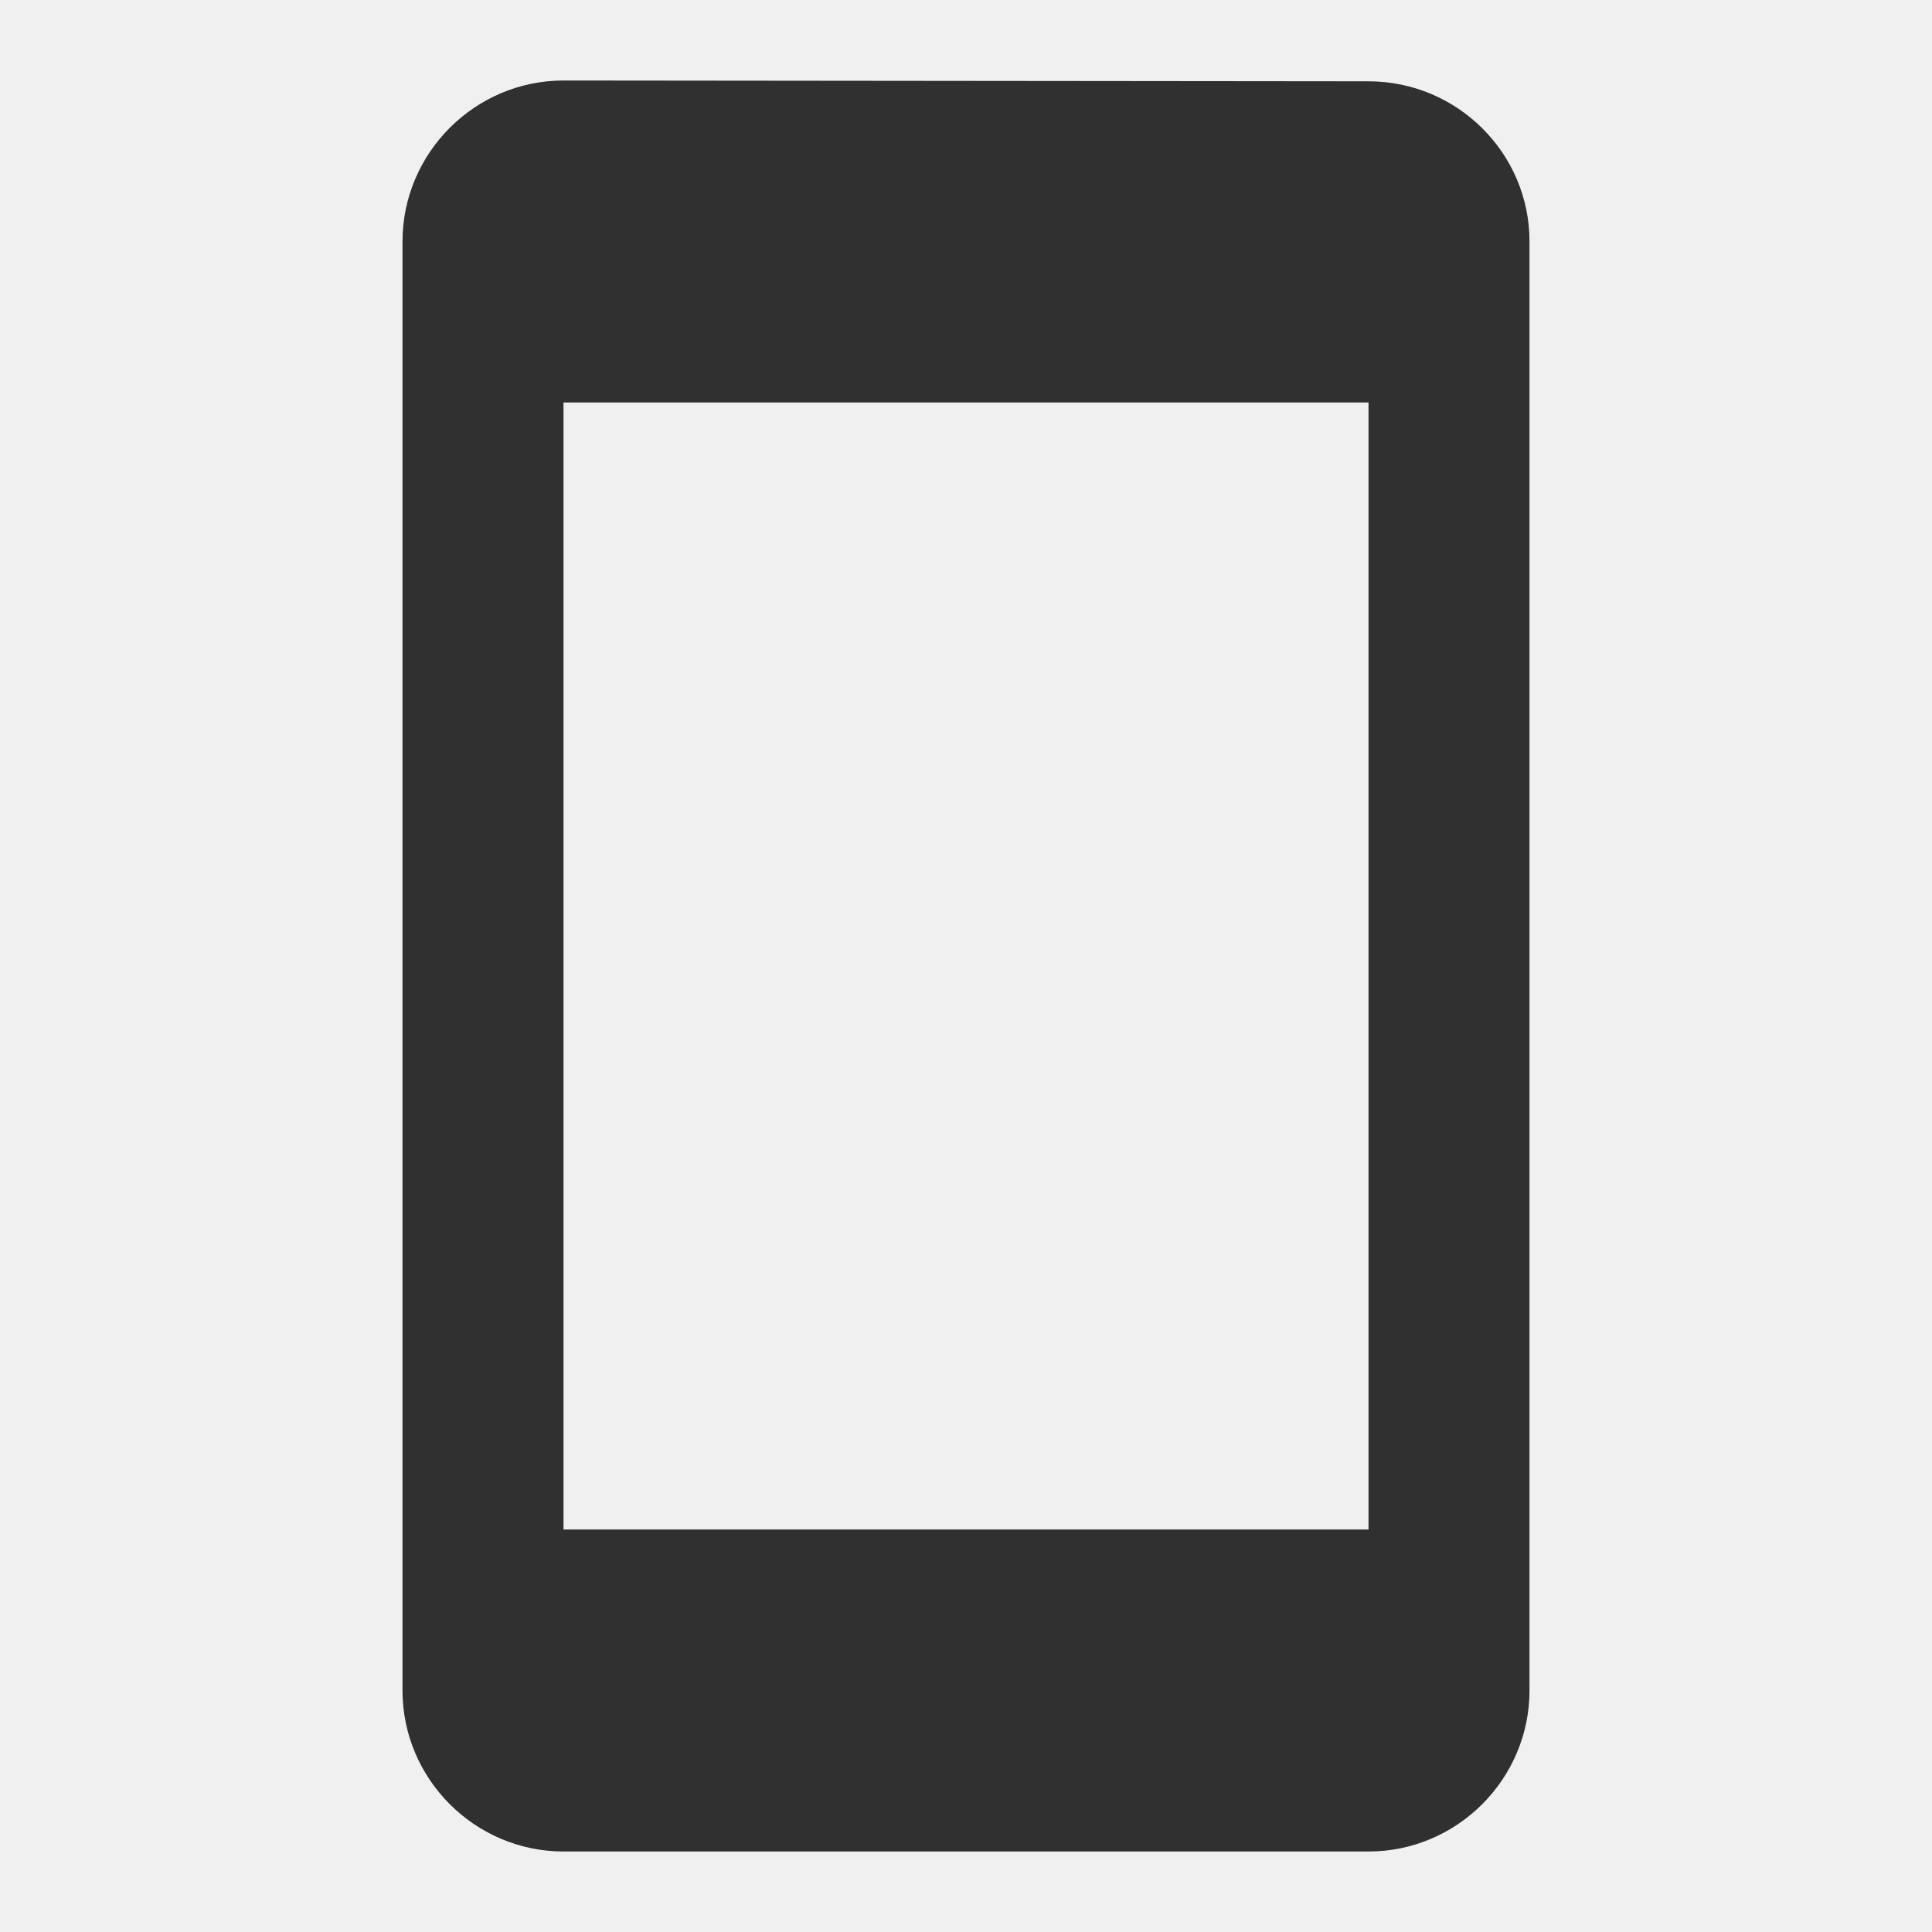
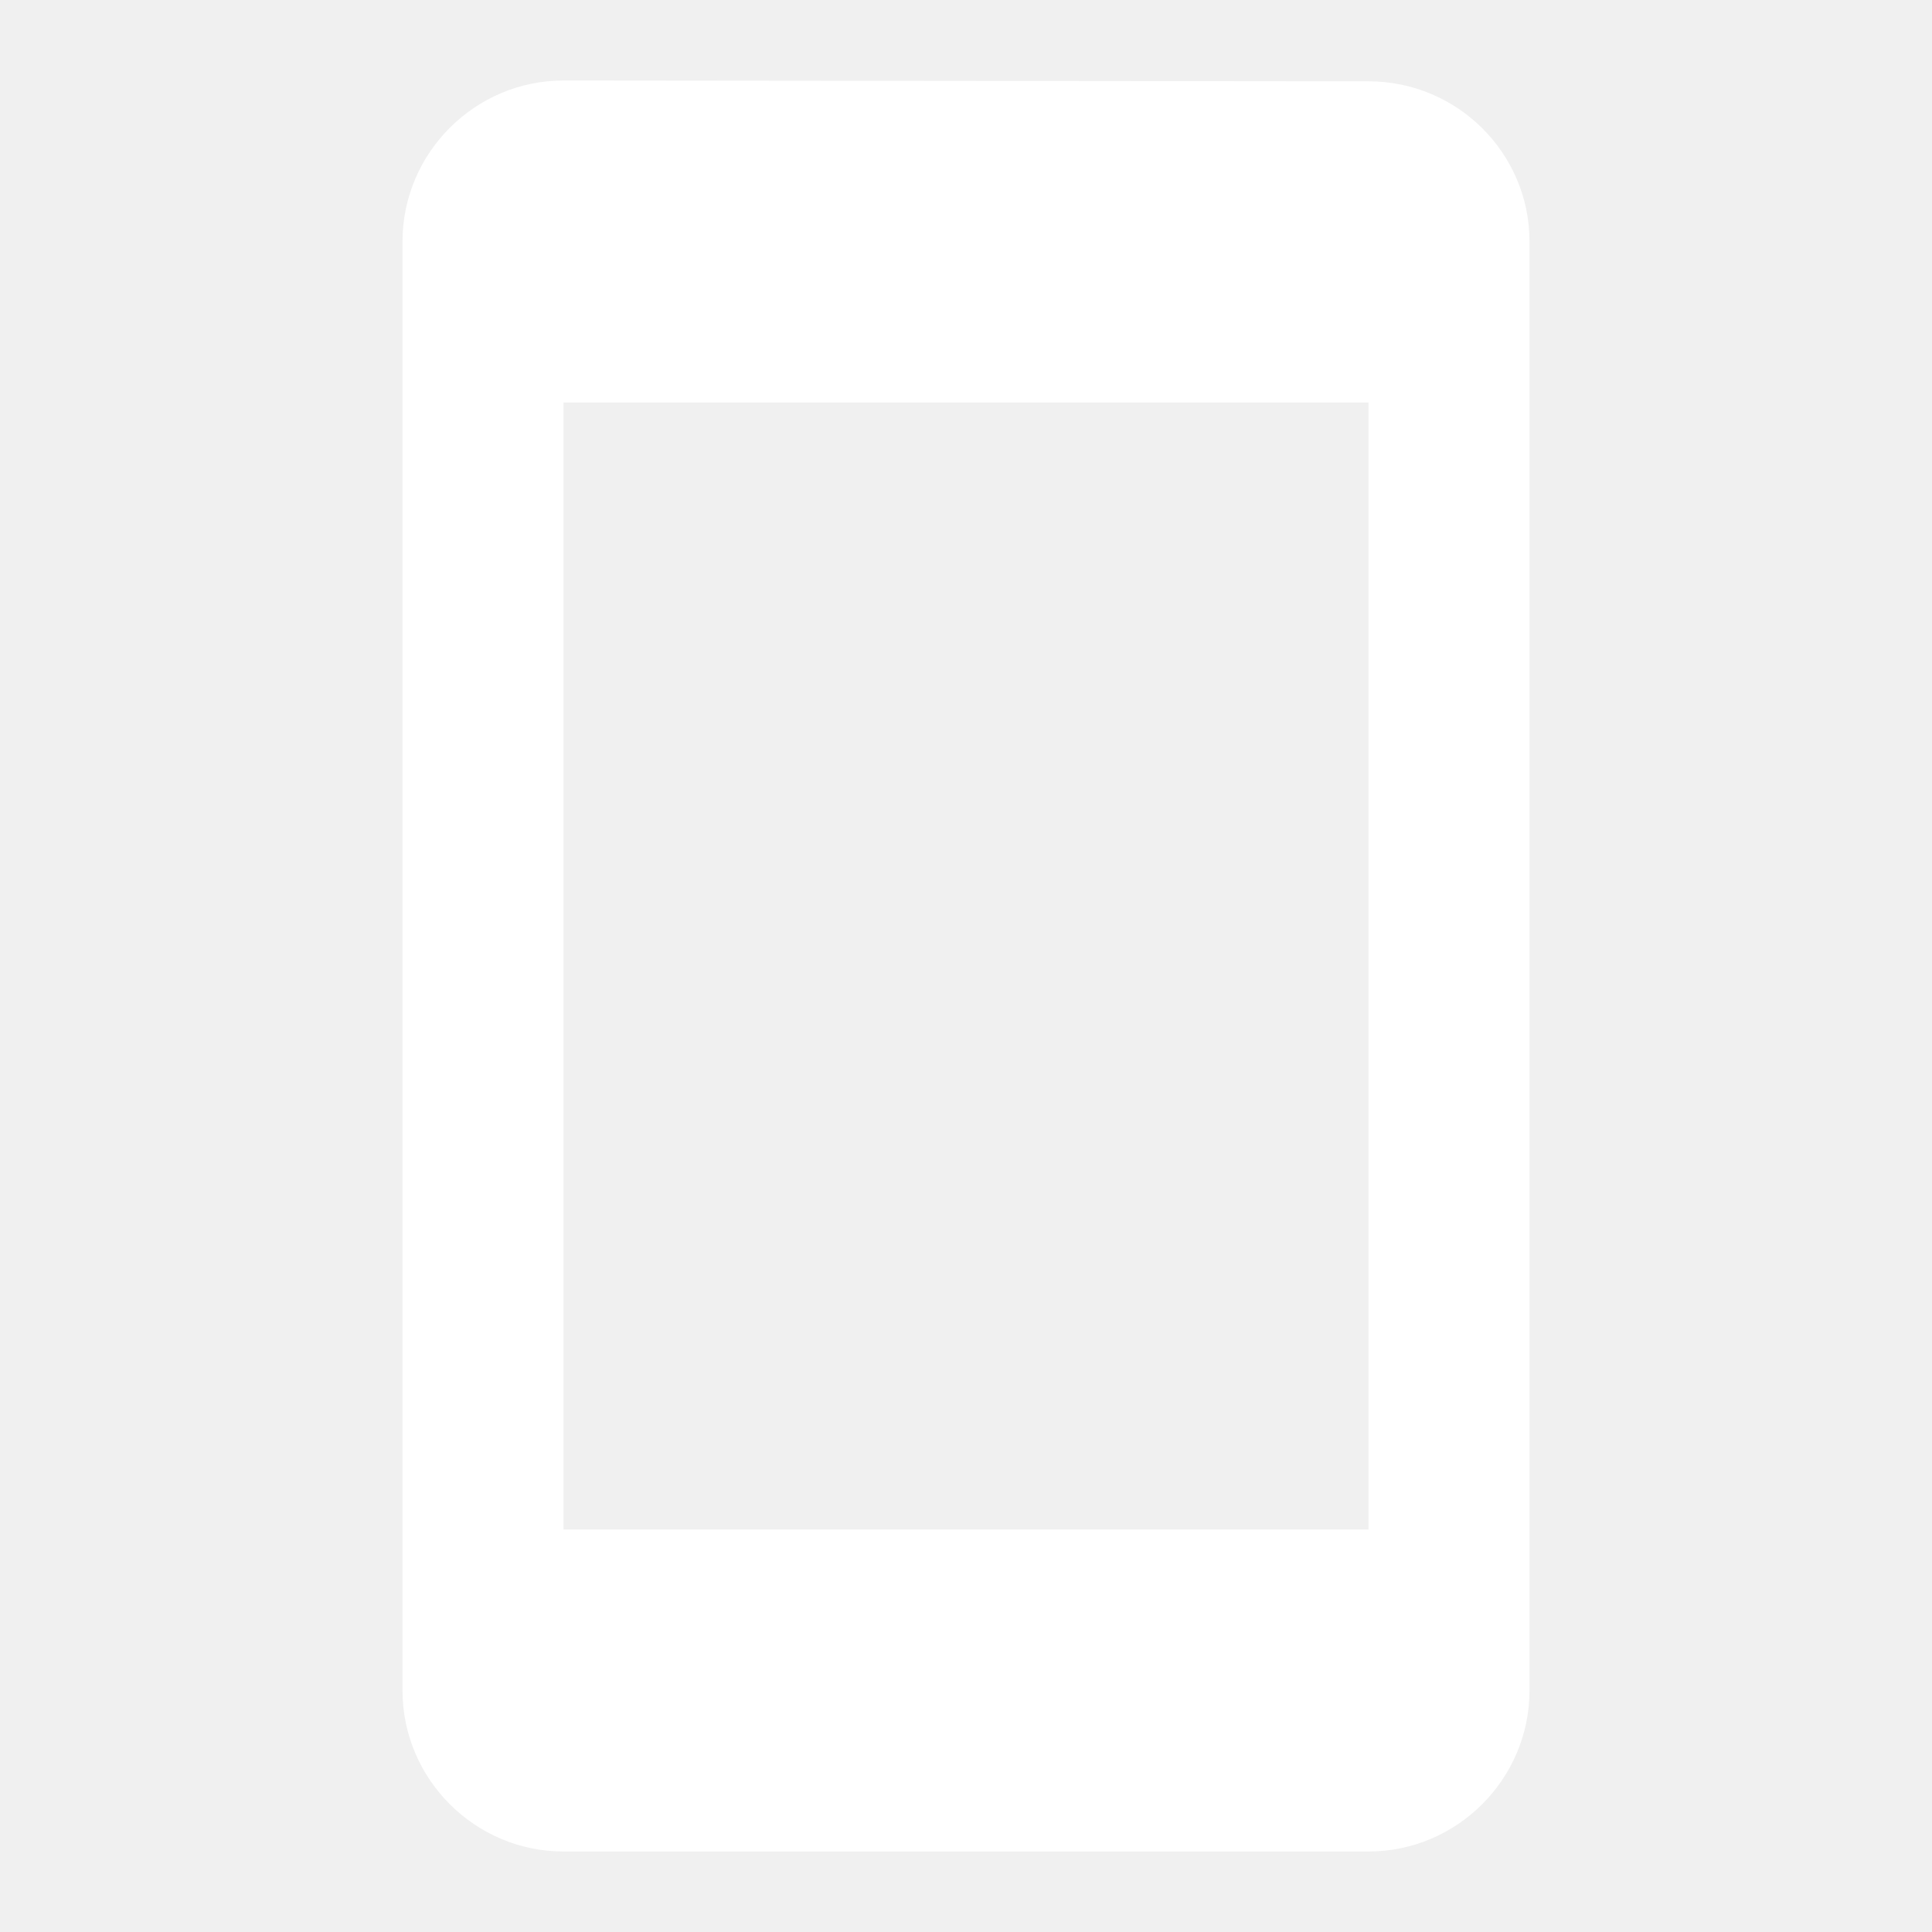
<svg xmlns="http://www.w3.org/2000/svg" width="24" height="24" viewBox="0 0 24 24" fill="none">
-   <path d="M17 1.01L7 1C5.9 1 5 1.9 5 3V21C5 22.1 5.9 23 7 23H17C18.1 23 19 22.1 19 21V3C19 1.9 18.1 1.01 17 1.01ZM17 19H7V5H17V19Z" fill="#303030" />
+   <path d="M17 1.01L7 1C5.9 1 5 1.9 5 3V21C5 22.1 5.9 23 7 23H17C18.1 23 19 22.1 19 21V3C19 1.9 18.1 1.01 17 1.01ZM17 19H7V5H17V19Z" fill="#FFF" />
</svg>
